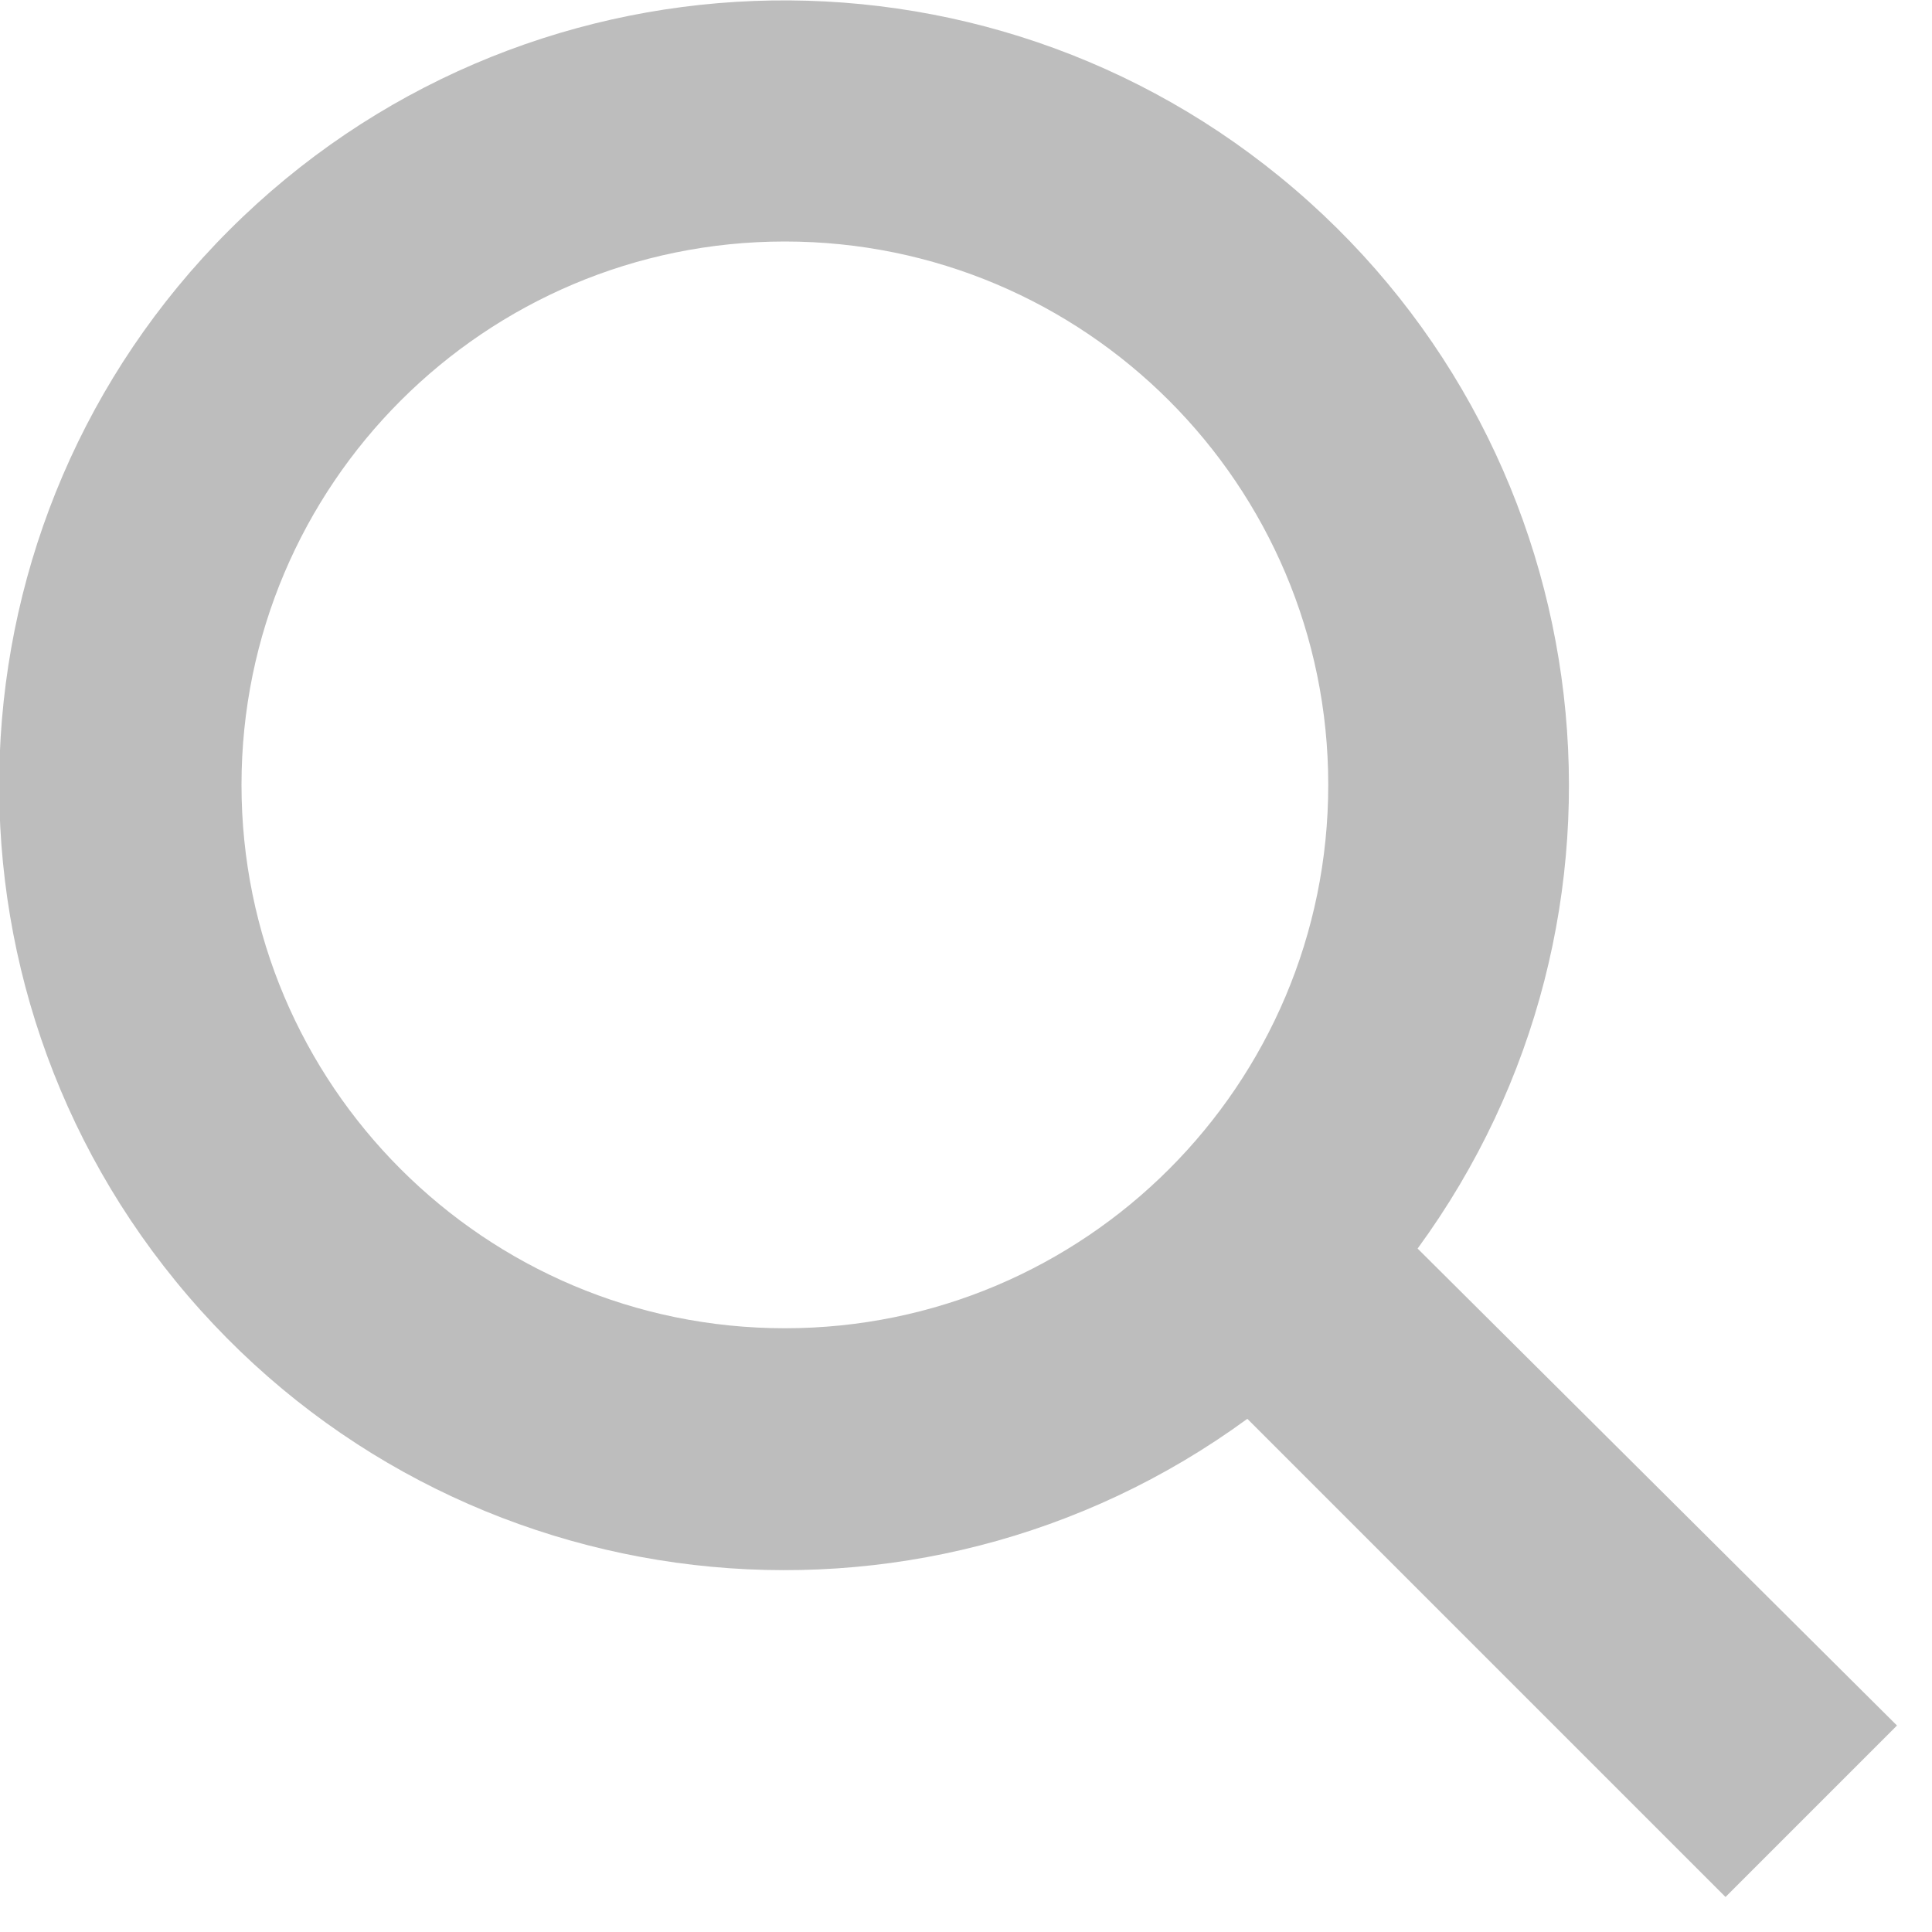
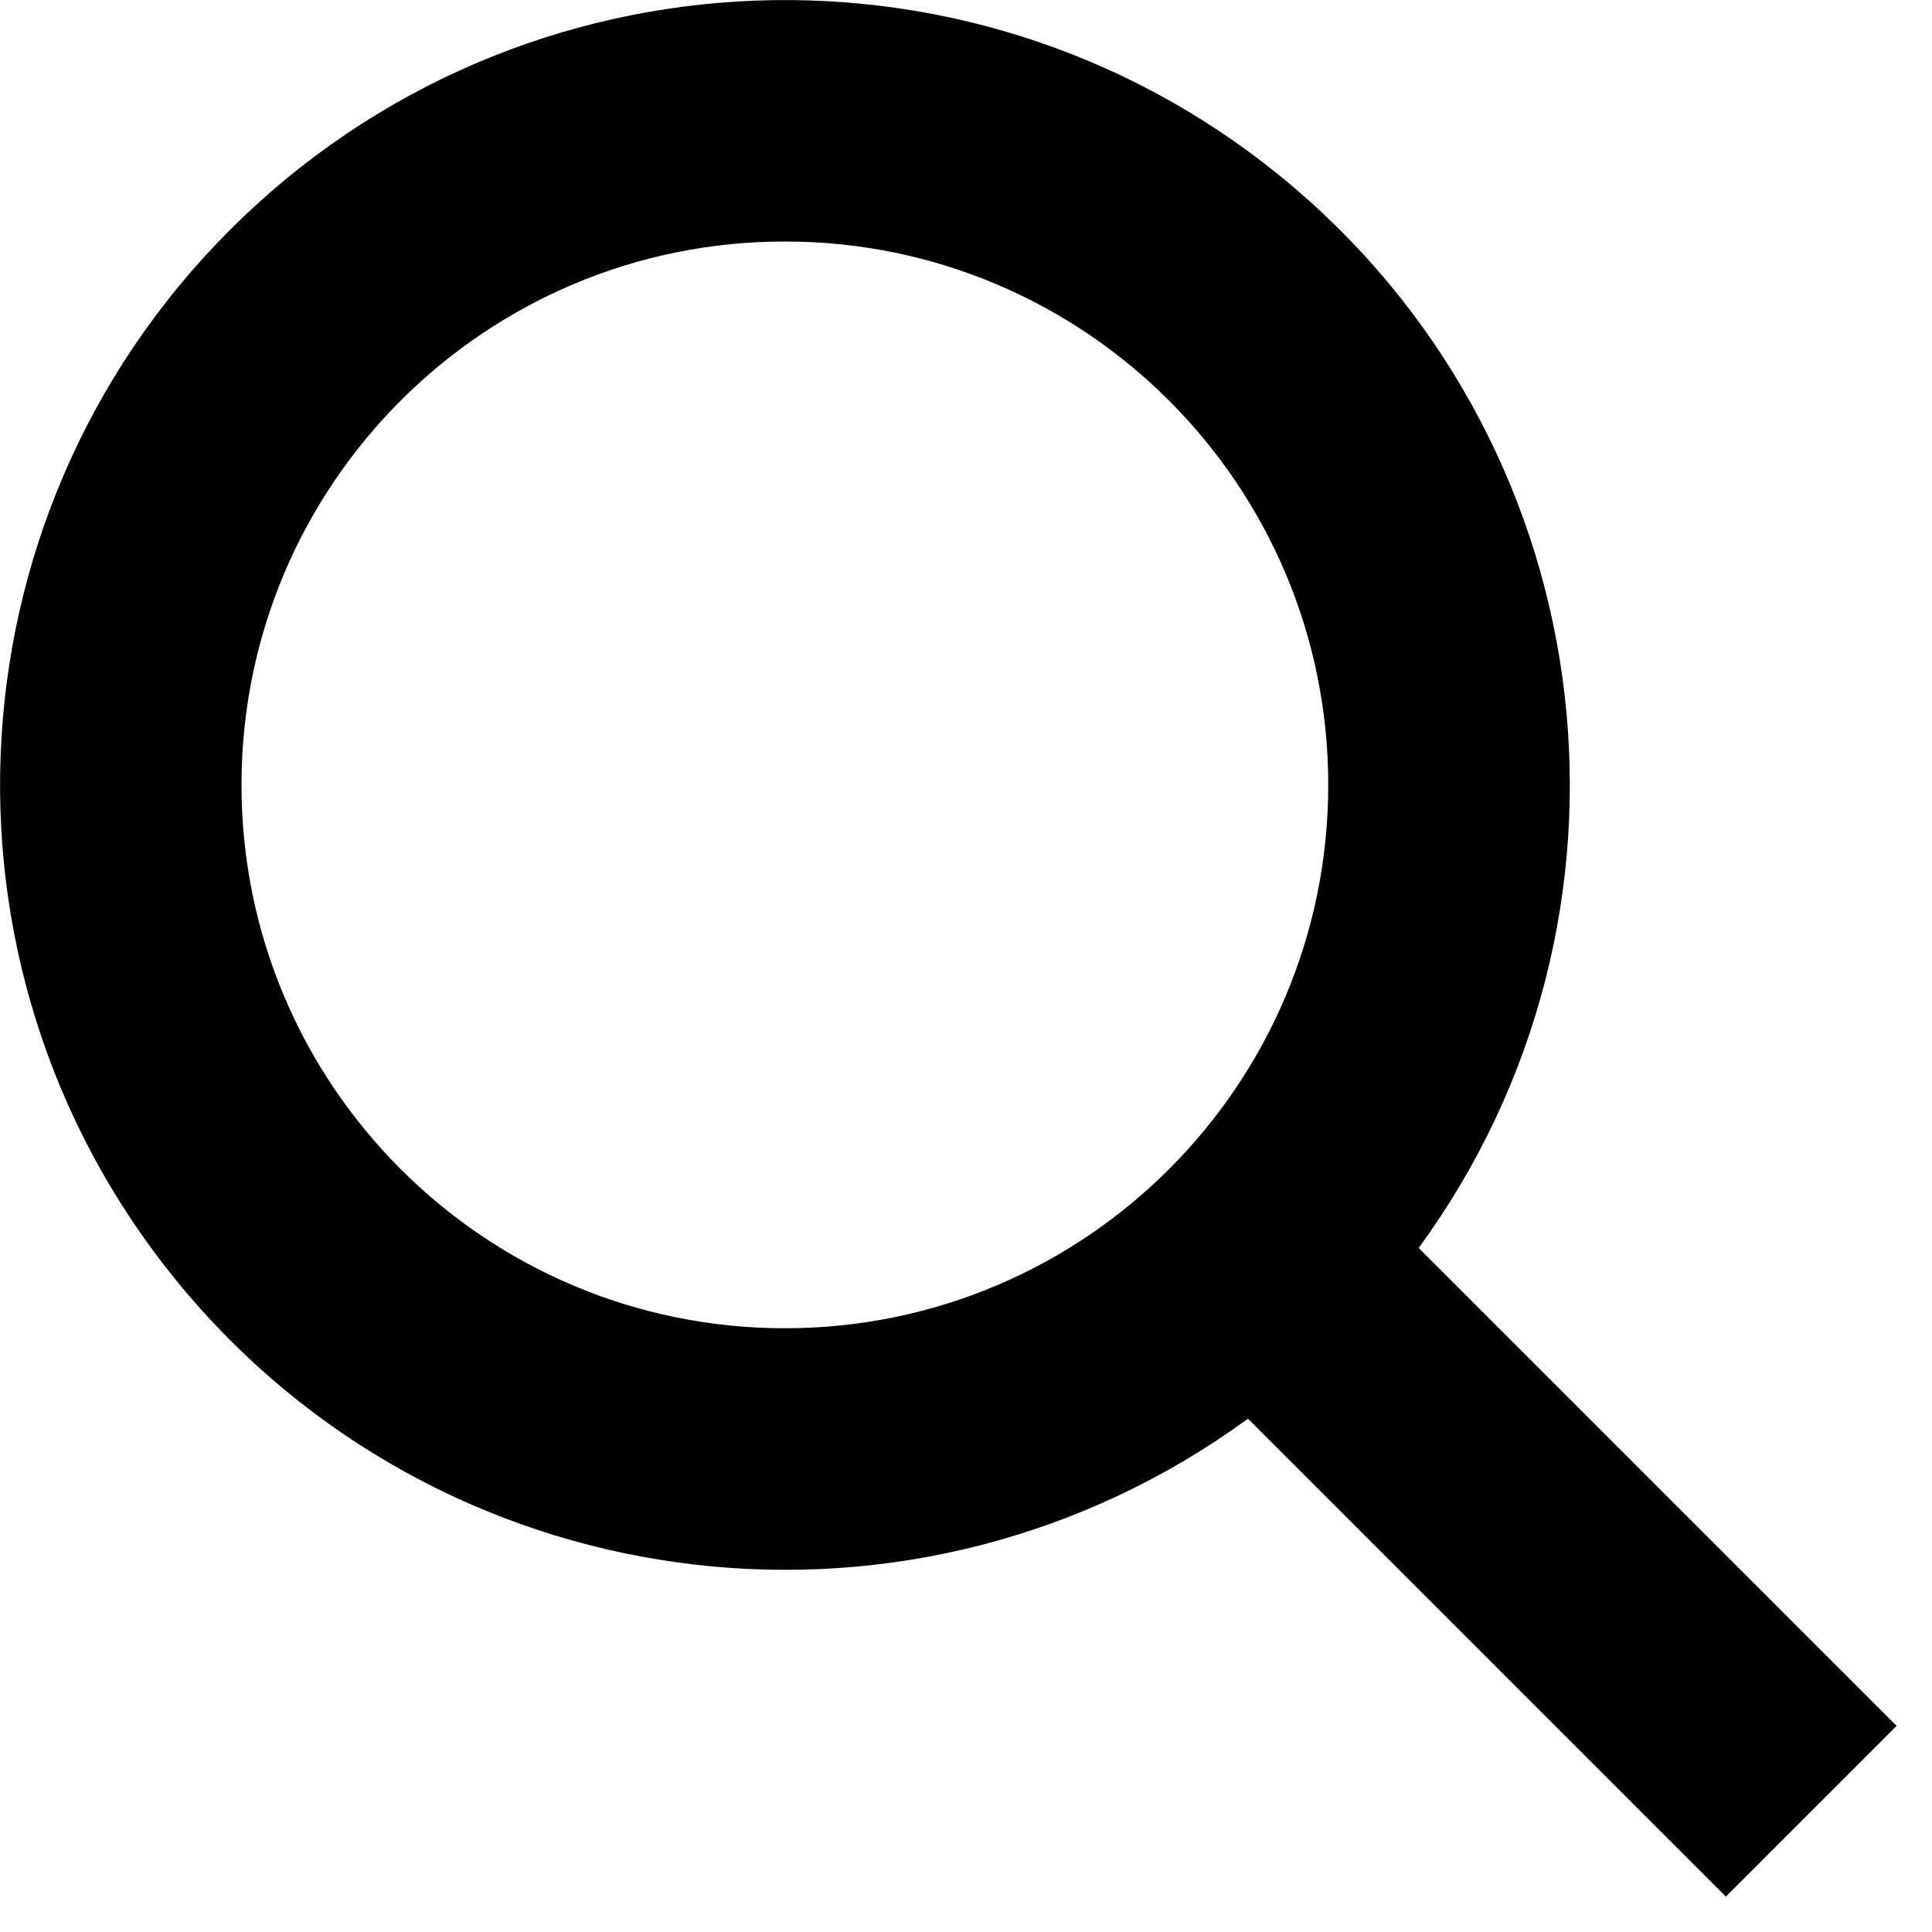
- <svg xmlns="http://www.w3.org/2000/svg" width="16" height="16" fill="none">
-   <path fill="#BDBDBD" fill-rule="evenodd" d="M11 6.5a4.5 4.5 0 1 1-9 0 4.5 4.5 0 0 1 9 0Zm-.67 5.25a6.5 6.5 0 1 1 1.41-1.41l3.97 3.95-1.42 1.42-3.96-3.96Z" clip-rule="evenodd" />
+ <svg xmlns="http://www.w3.org/2000/svg" width="16" height="16">
+   <path fill-rule="evenodd" d="M11 6.5a4.5 4.5 0 11-9 0 4.5 4.5 0 019 0zm-.665 5.249a6.5 6.5 0 111.414-1.414l3.958 3.958-1.414 1.414-3.958-3.958z" clip-rule="evenodd" />
</svg>
